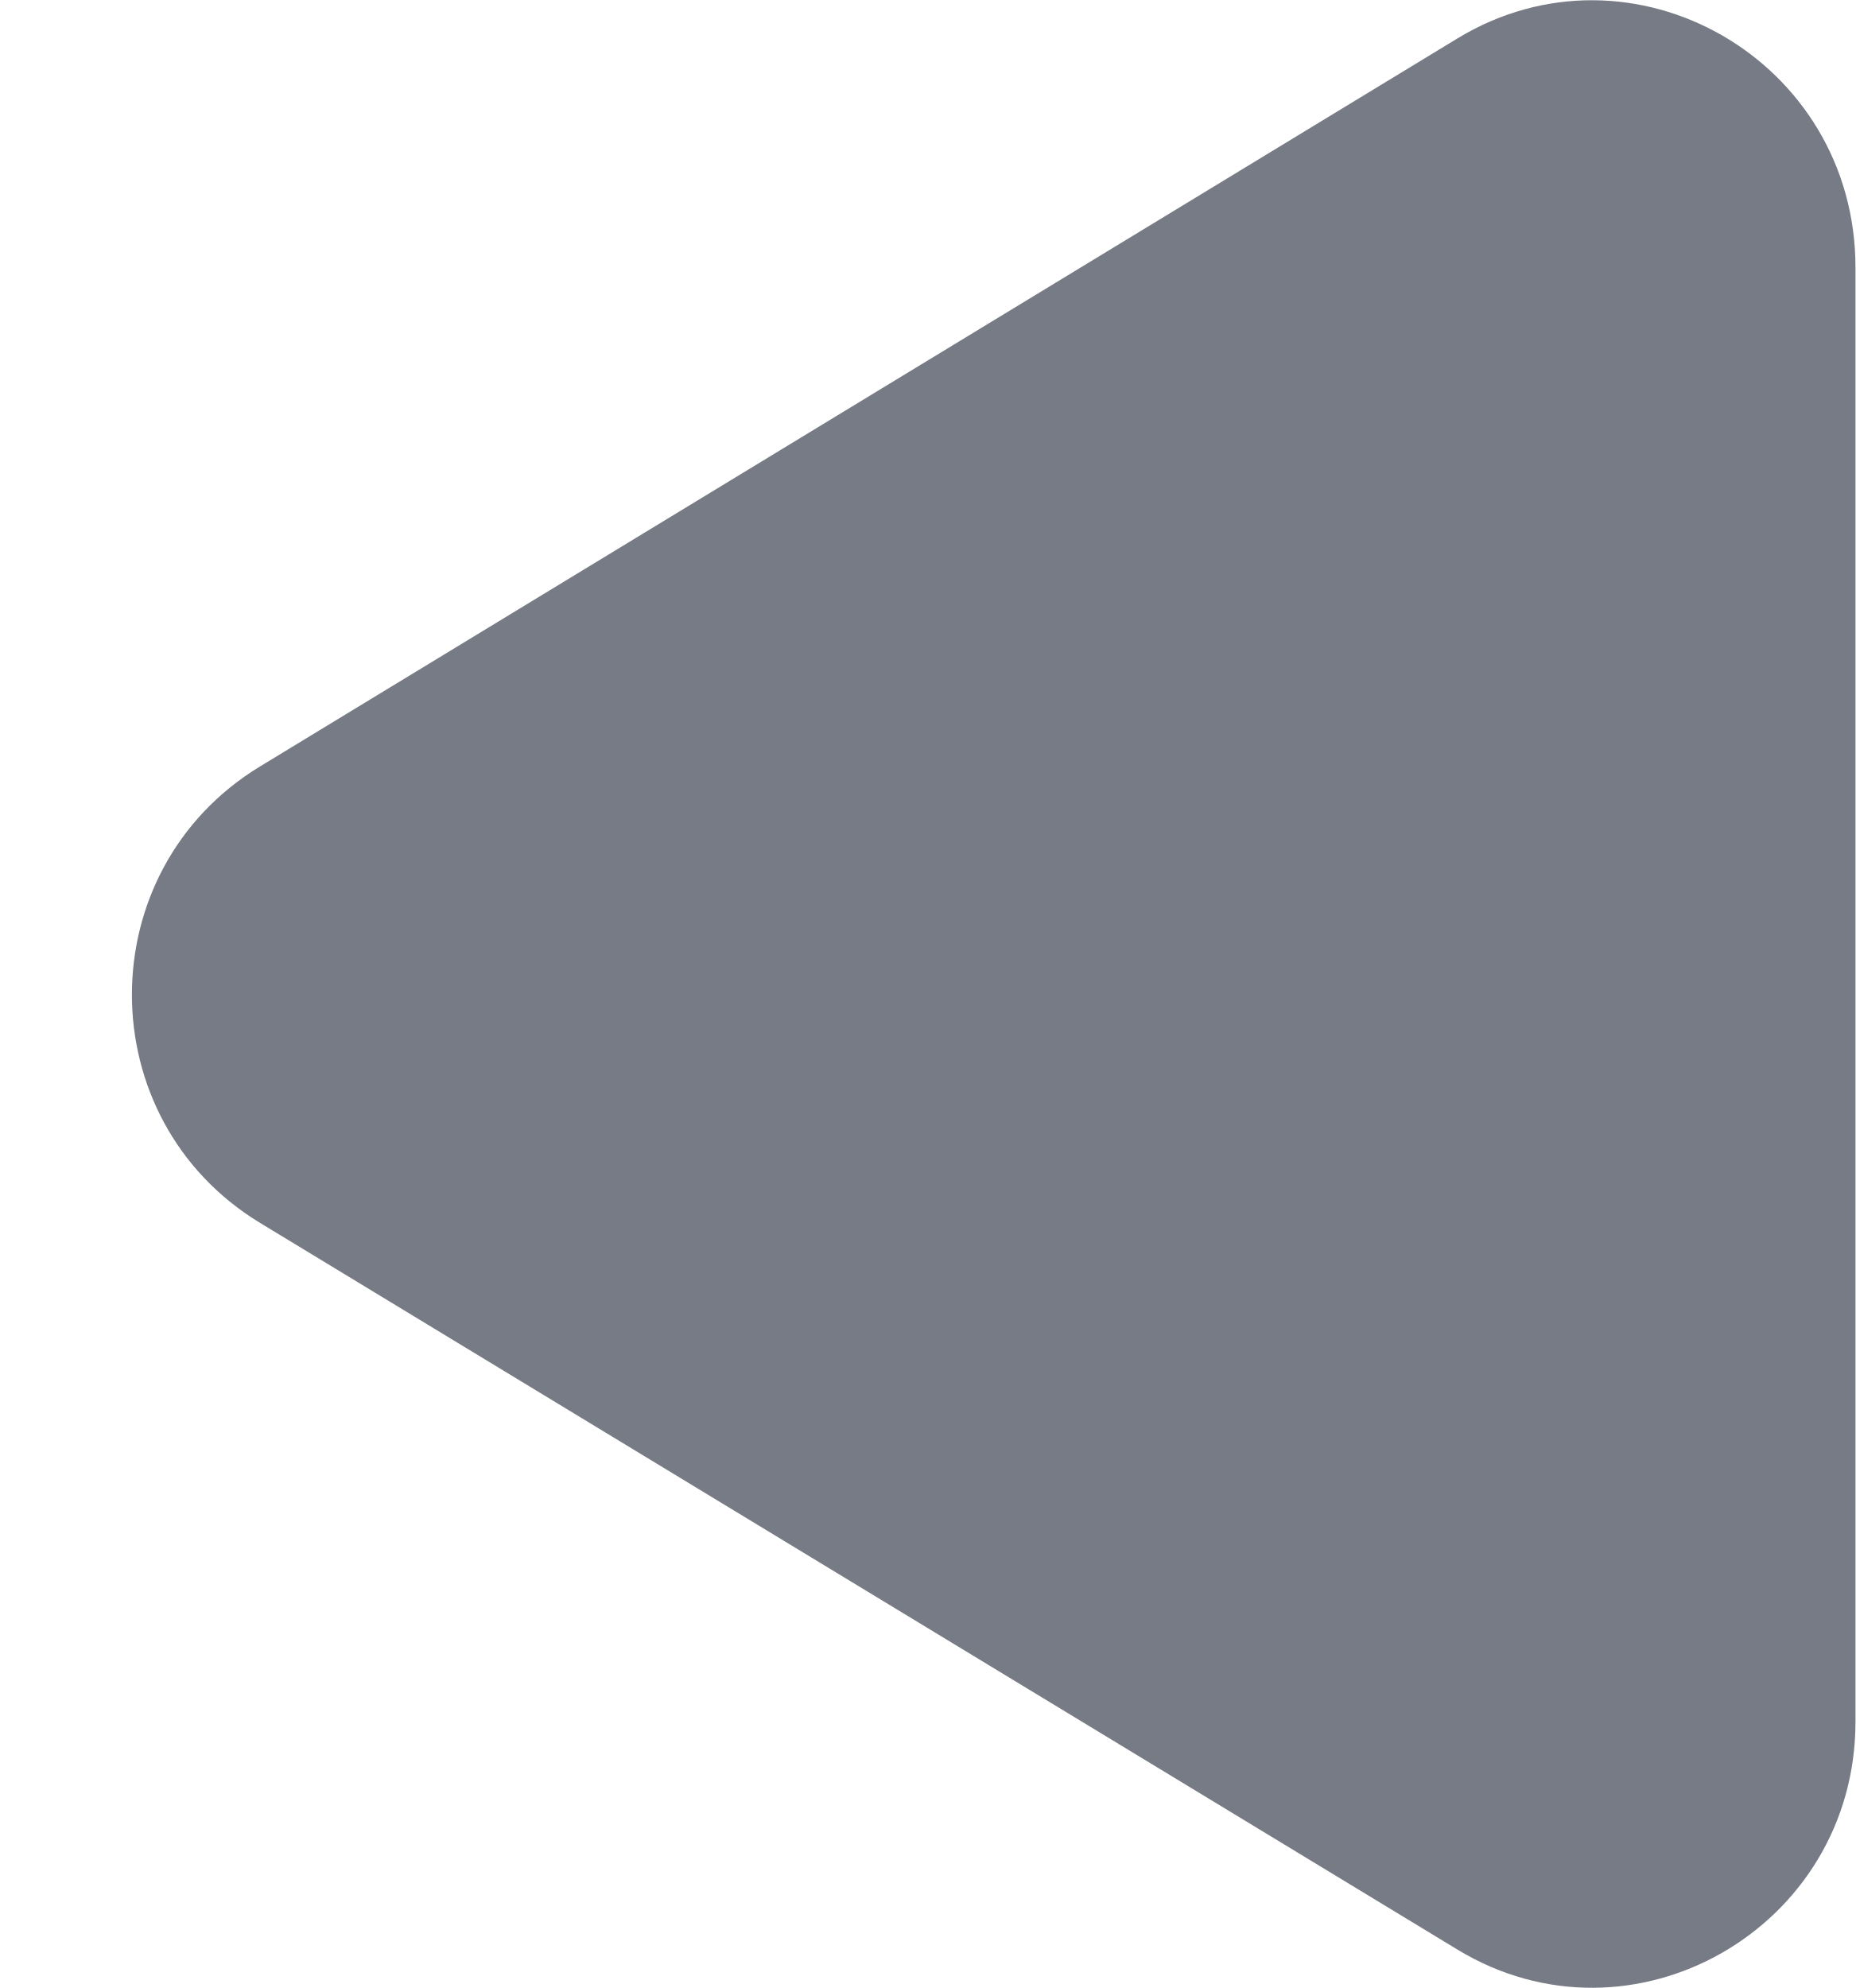
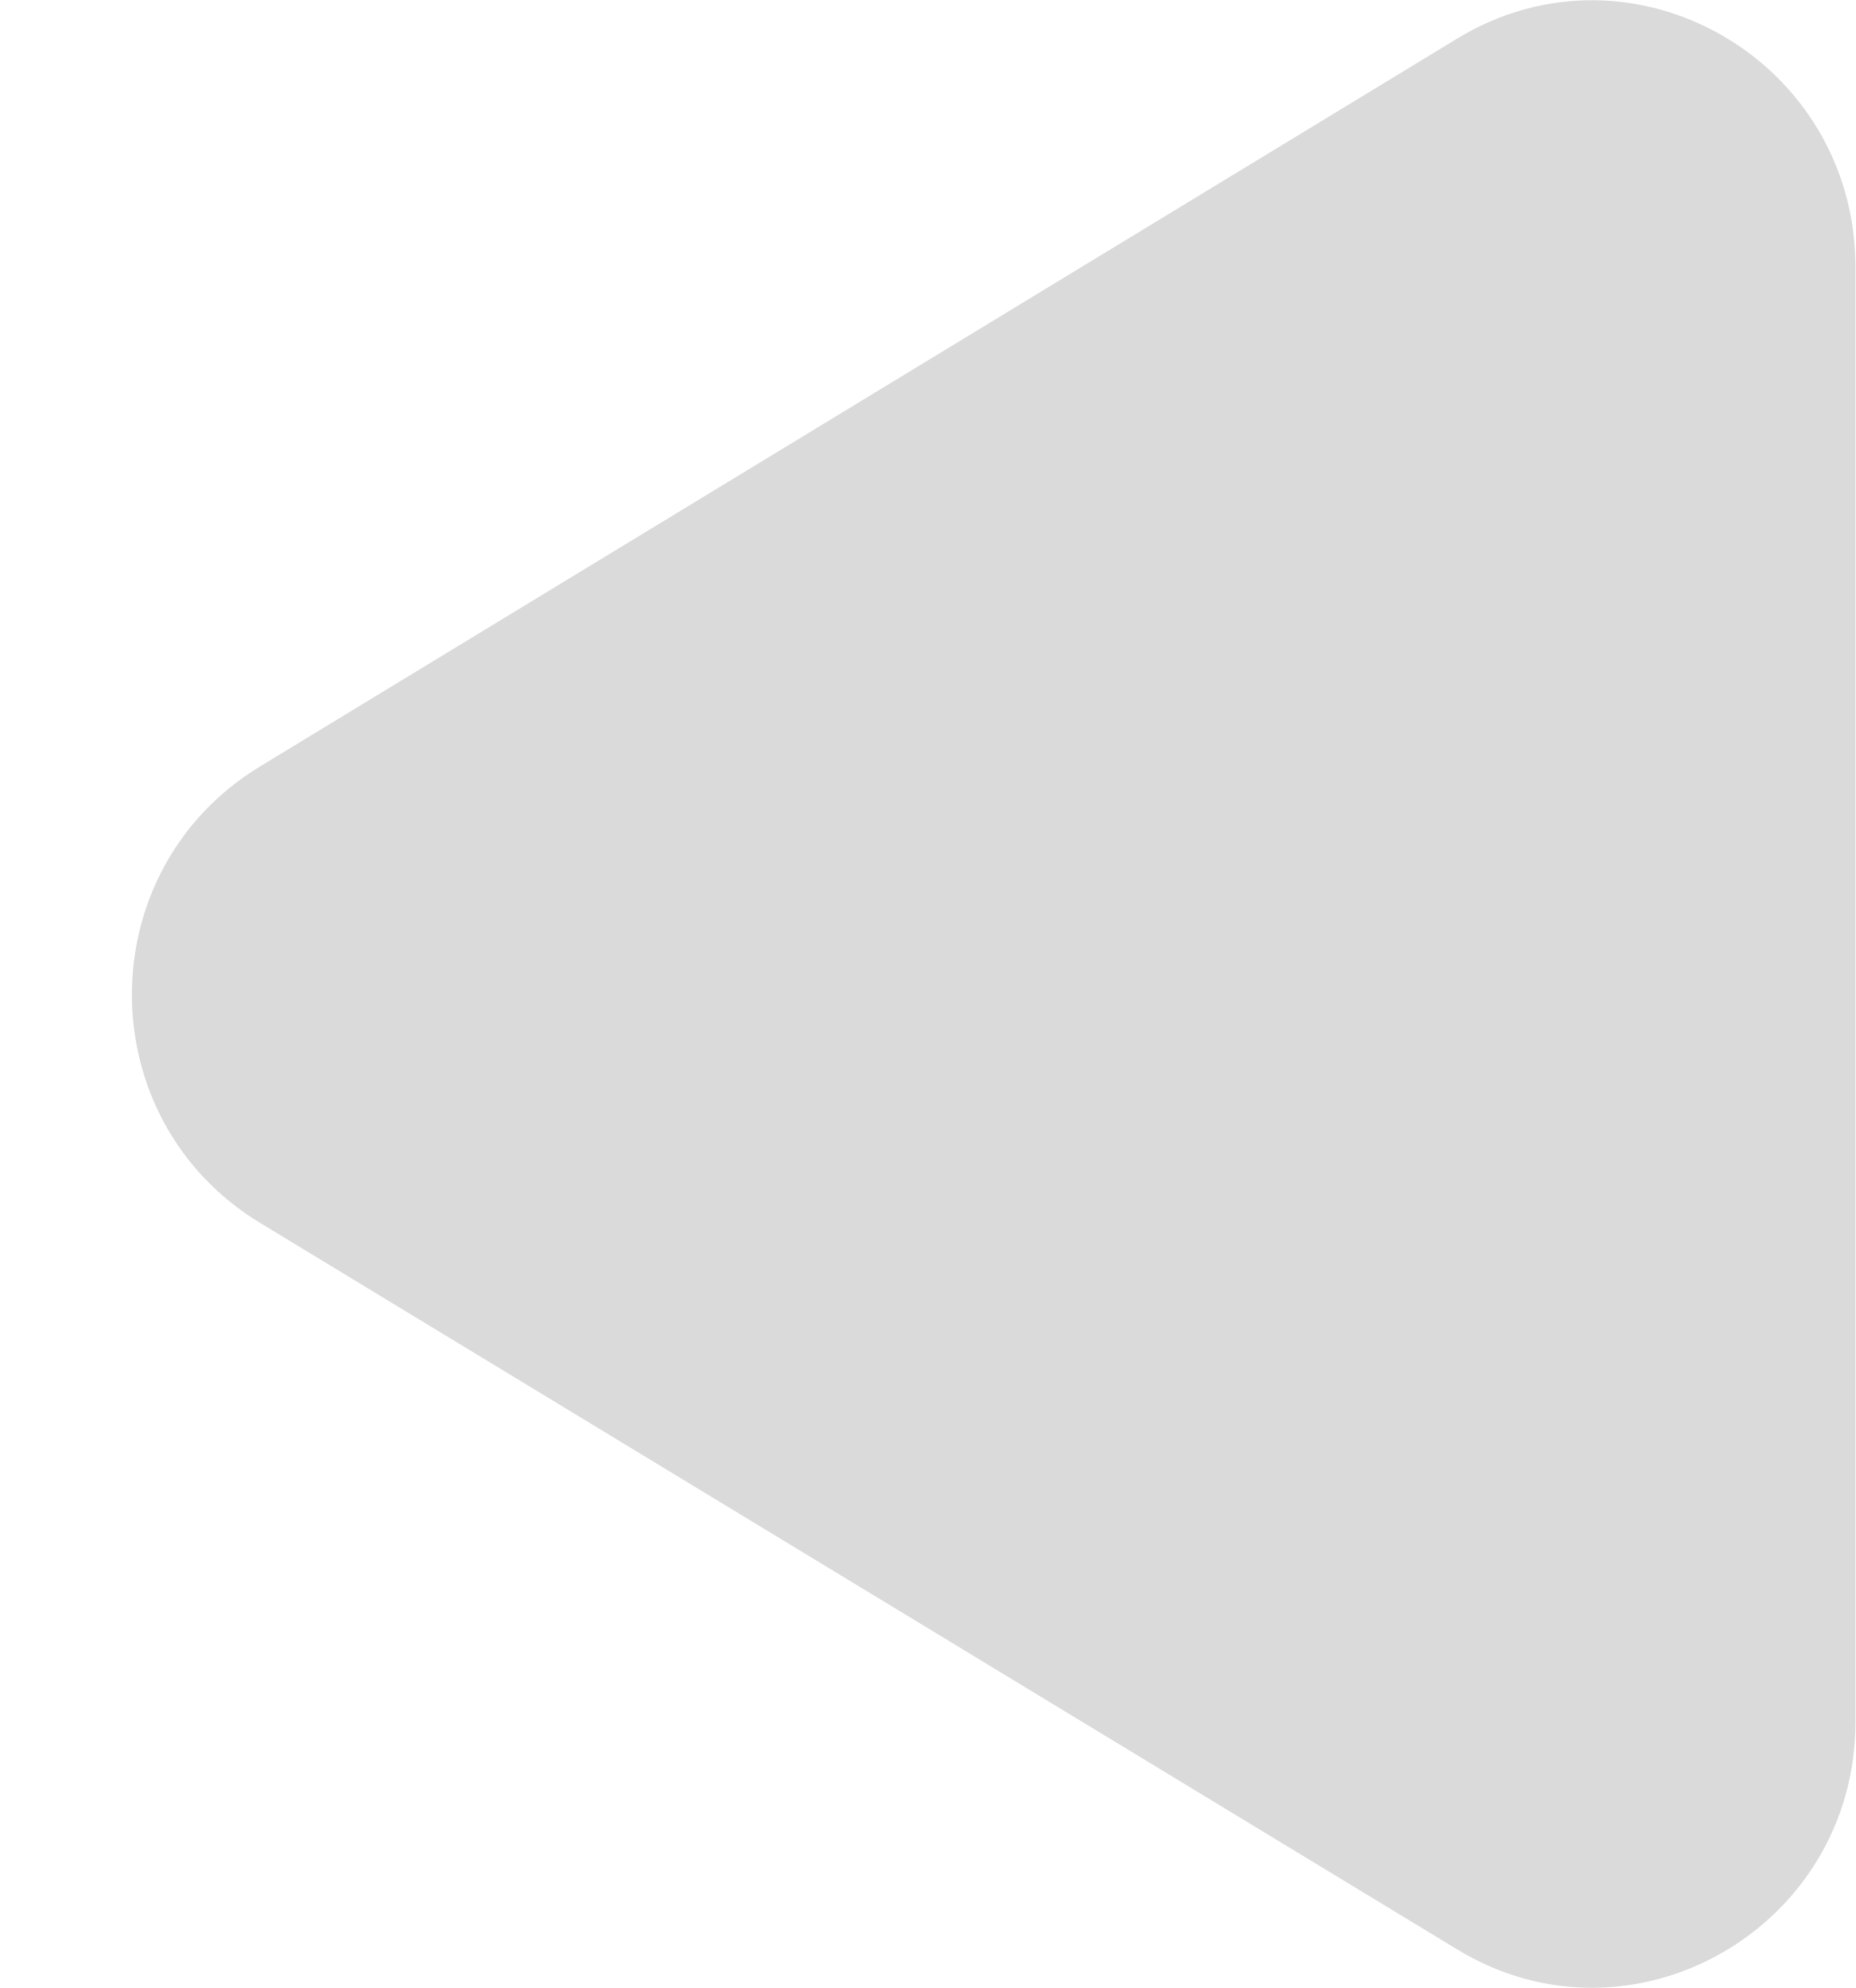
<svg xmlns="http://www.w3.org/2000/svg" width="14" height="15" viewBox="0 0 14 15" fill="none">
-   <path d="M14 12.992L14 2.018C14 0.452 12.314 -0.512 10.995 0.291L1.962 5.783C0.673 6.566 0.673 8.444 1.962 9.227L10.995 14.709C12.314 15.512 14 14.548 14 12.992Z" fill="#767B85" />
+   <path d="M14 12.992L14 2.018C14 0.452 12.314 -0.512 10.995 0.291L1.962 5.783C0.673 6.566 0.673 8.444 1.962 9.227L10.995 14.709C12.314 15.512 14 14.548 14 12.992Z" fill="#DADADA" />
</svg>
